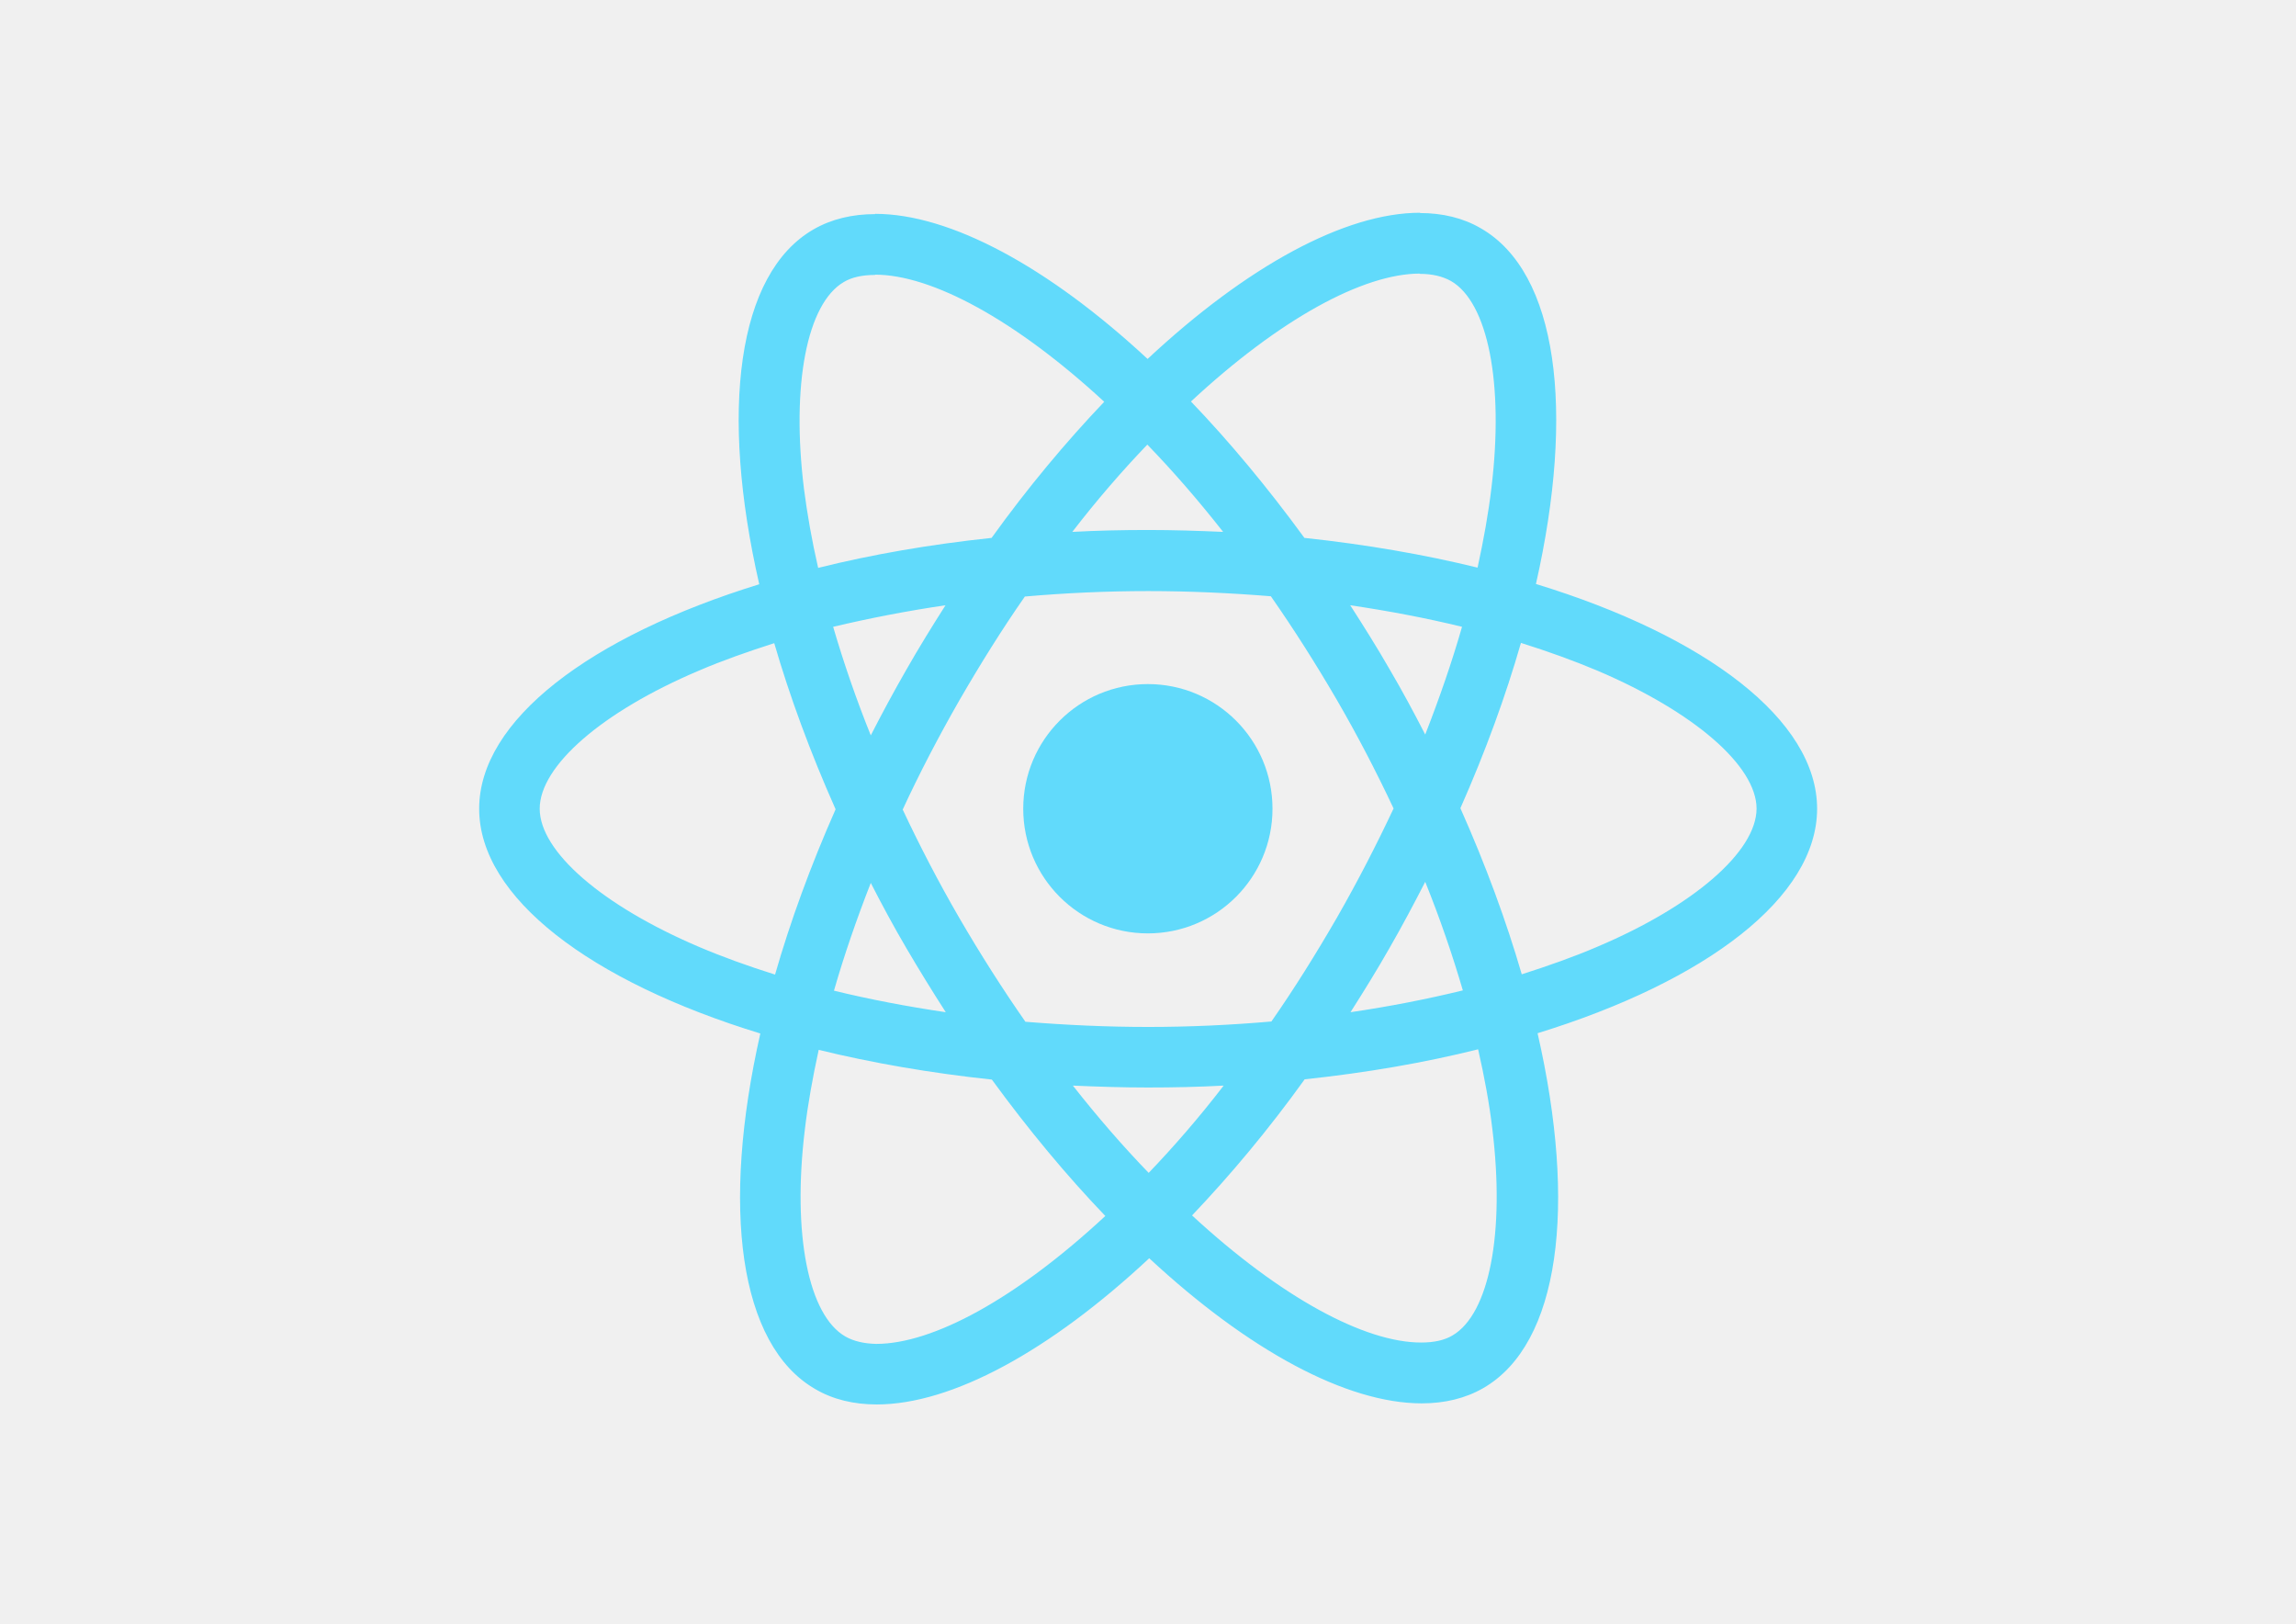
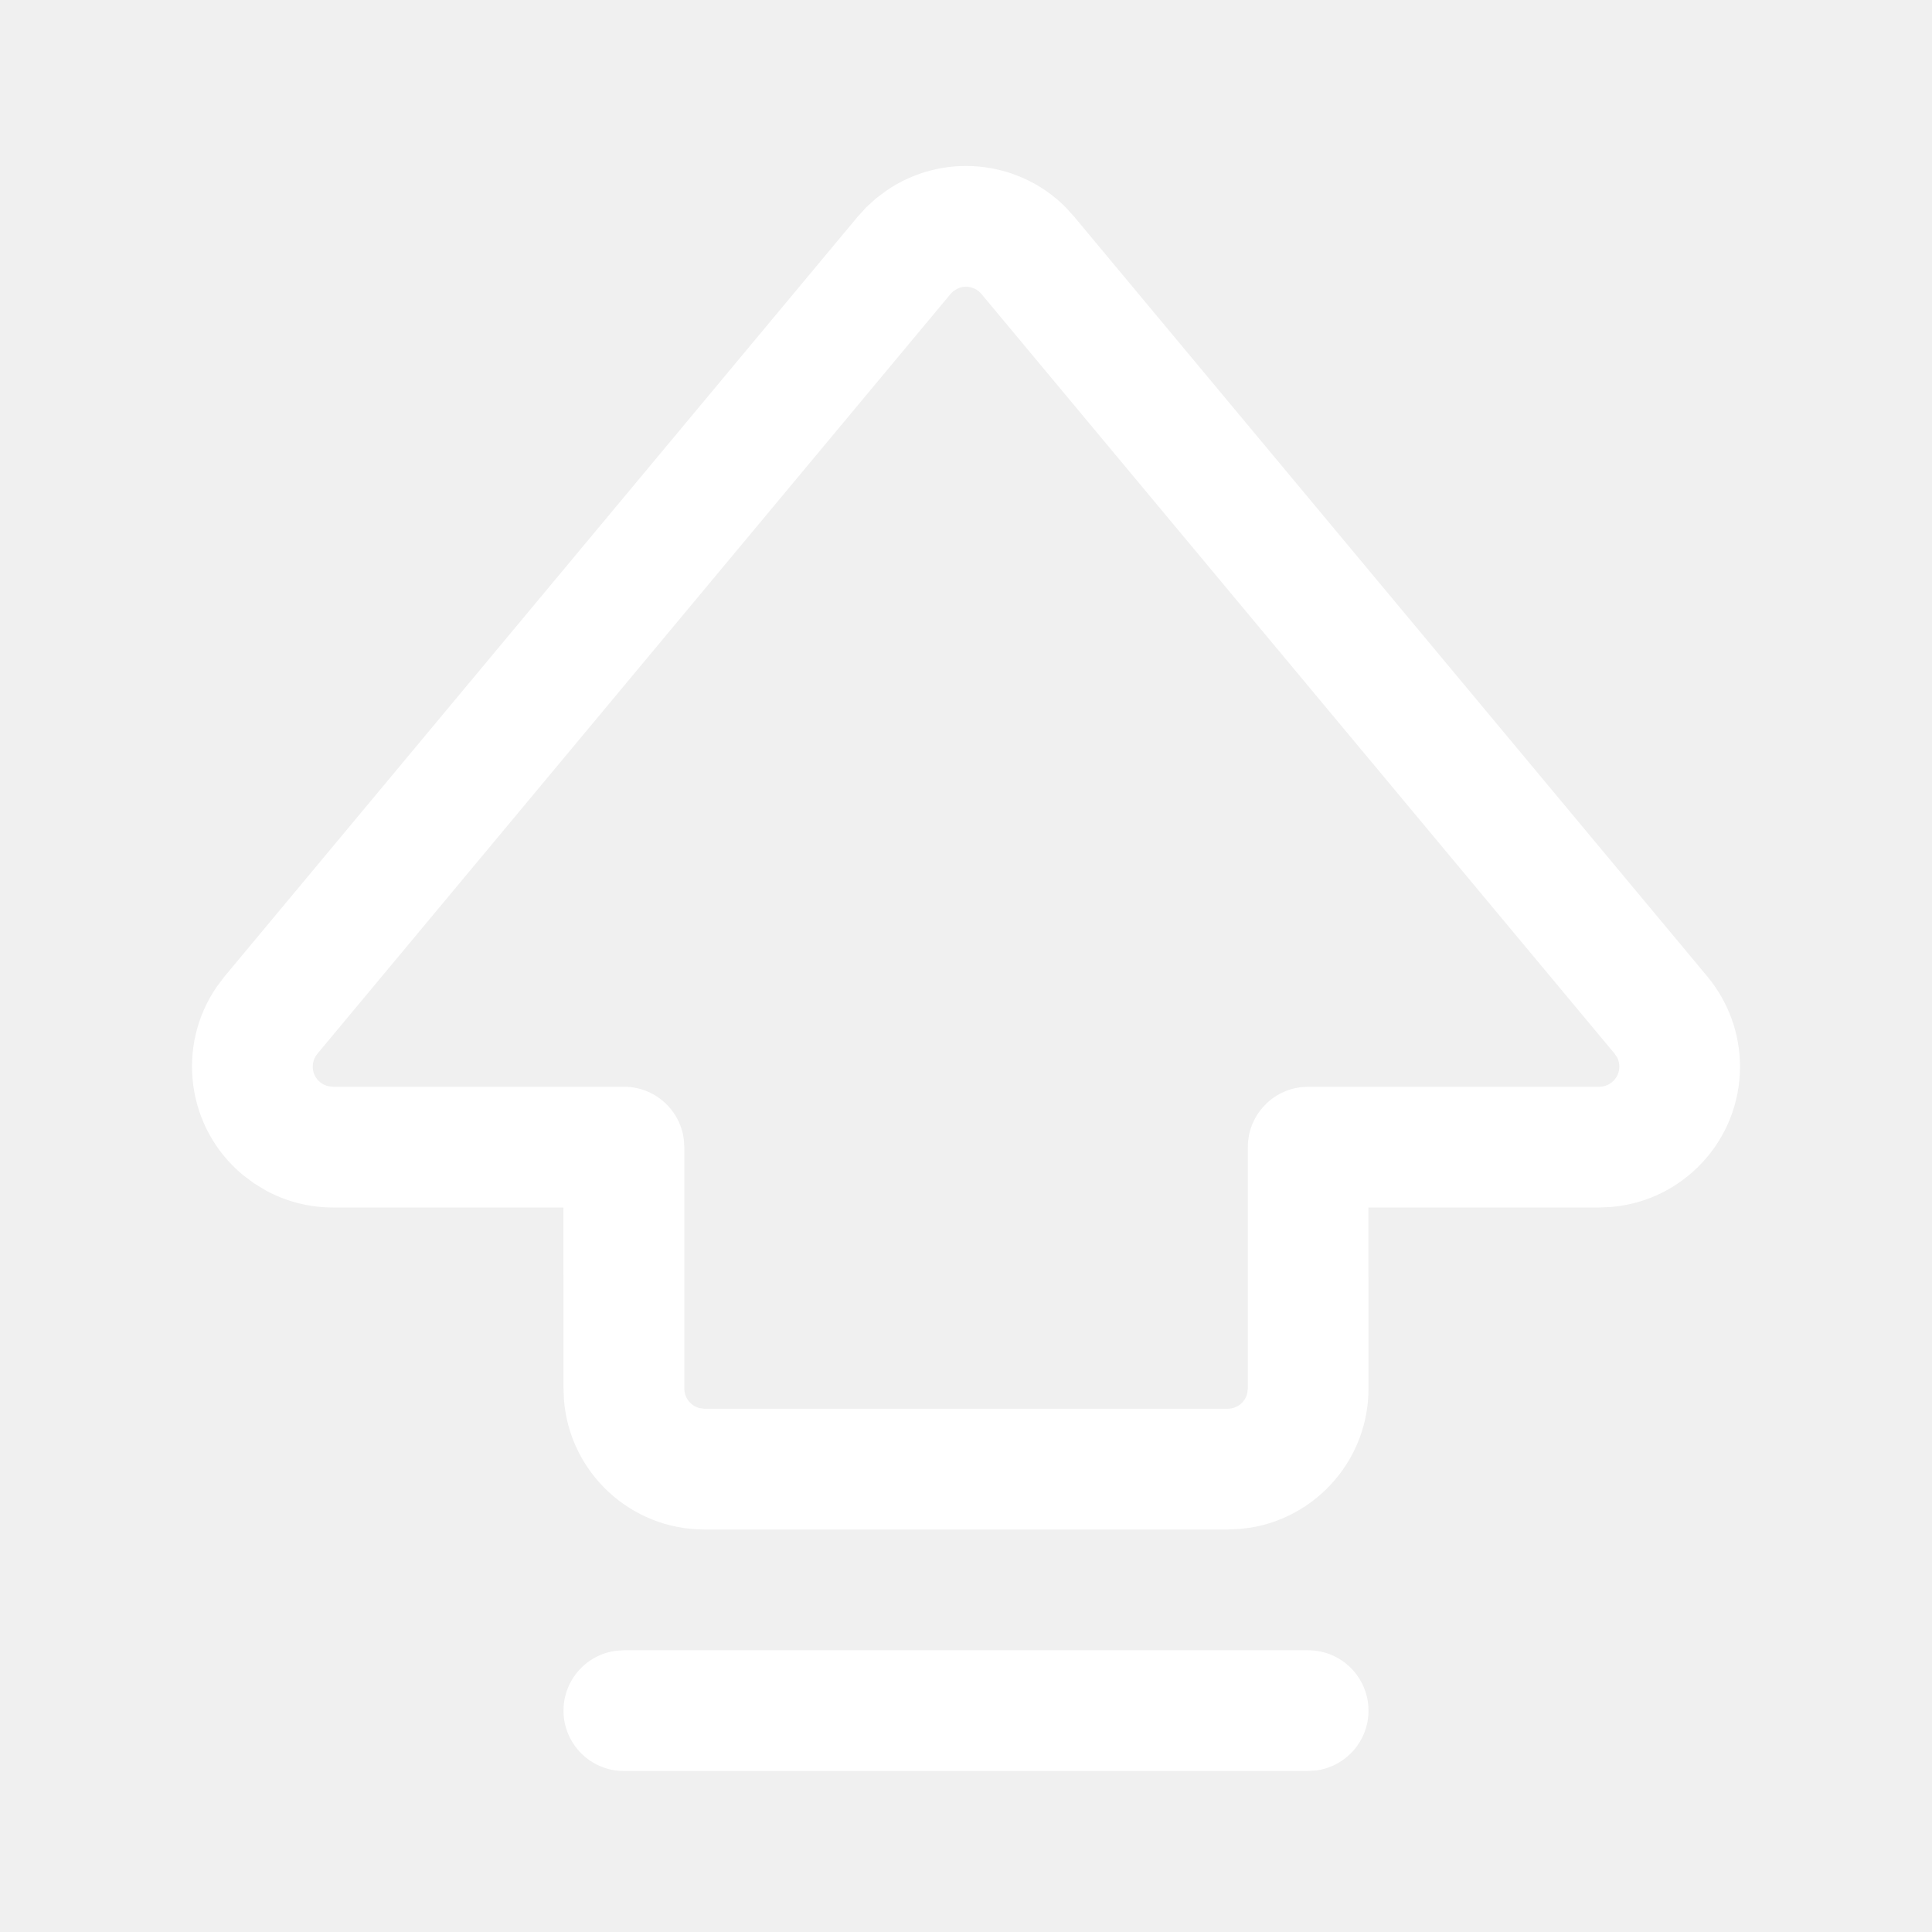
- <svg xmlns="http://www.w3.org/2000/svg" viewBox="0 0 841.9 595.3">
-   <g fill="#61DAFB">
-     <path d="M666.3 296.5c0-32.5-40.7-63.3-103.1-82.4 14.4-63.6 8-114.2-20.2-130.4-6.5-3.8-14.1-5.6-22.4-5.6v22.3c4.6 0 8.3.9 11.4 2.6 13.6 7.8 19.5 37.5 14.9 75.7-1.1 9.4-2.9 19.3-5.1 29.4-19.6-4.8-41-8.5-63.5-10.9-13.5-18.5-27.5-35.3-41.6-50 32.6-30.3 63.2-46.9 84-46.9V78c-27.5 0-63.5 19.6-99.9 53.6-36.4-33.8-72.4-53.2-99.9-53.2v22.3c20.7 0 51.4 16.5 84 46.6-14 14.7-28 31.4-41.3 49.9-22.6 2.4-44 6.1-63.6 11-2.3-10-4-19.7-5.2-29-4.7-38.2 1.1-67.9 14.6-75.8 3-1.8 6.9-2.6 11.5-2.6V78.5c-8.4 0-16 1.8-22.6 5.6-28.1 16.2-34.4 66.7-19.9 130.1-62.2 19.2-102.7 49.9-102.7 82.3 0 32.5 40.7 63.3 103.1 82.4-14.4 63.6-8 114.2 20.2 130.4 6.5 3.8 14.1 5.6 22.5 5.6 27.5 0 63.5-19.6 99.9-53.6 36.4 33.8 72.4 53.2 99.9 53.2 8.4 0 16-1.8 22.6-5.6 28.1-16.2 34.4-66.7 19.9-130.1 62-19.1 102.5-49.9 102.5-82.3zm-130.2-66.7c-3.7 12.9-8.3 26.2-13.5 39.5-4.1-8-8.4-16-13.1-24-4.6-8-9.5-15.8-14.4-23.4 14.2 2.1 27.9 4.7 41 7.9zm-45.8 106.5c-7.8 13.5-15.8 26.3-24.1 38.2-14.9 1.3-30 2-45.2 2-15.1 0-30.2-.7-45-1.9-8.3-11.9-16.4-24.6-24.2-38-7.6-13.1-14.5-26.4-20.8-39.8 6.2-13.4 13.2-26.8 20.7-39.9 7.8-13.5 15.8-26.3 24.1-38.2 14.9-1.3 30-2 45.2-2 15.1 0 30.2.7 45 1.9 8.3 11.9 16.4 24.6 24.2 38 7.6 13.1 14.5 26.4 20.8 39.8-6.3 13.4-13.2 26.8-20.7 39.9zm32.3-13c5.4 13.4 10 26.8 13.8 39.8-13.1 3.2-26.9 5.9-41.2 8 4.9-7.7 9.8-15.6 14.4-23.7 4.6-8 8.9-16.1 13-24.1zM421.2 430c-9.3-9.6-18.6-20.3-27.8-32 9 .4 18.2.7 27.5.7 9.4 0 18.7-.2 27.8-.7-9 11.7-18.3 22.4-27.5 32zm-74.4-58.9c-14.2-2.1-27.9-4.7-41-7.9 3.7-12.9 8.3-26.2 13.5-39.5 4.1 8 8.4 16 13.1 24 4.7 8 9.5 15.8 14.4 23.4zM420.7 163c9.3 9.6 18.6 20.3 27.8 32-9-.4-18.2-.7-27.5-.7-9.4 0-18.7.2-27.8.7 9-11.7 18.3-22.4 27.5-32zm-74 58.9c-4.9 7.7-9.8 15.6-14.4 23.7-4.6 8-8.9 16-13 24-5.4-13.4-10-26.8-13.8-39.8 13.1-3.1 26.9-5.8 41.2-7.9zm-90.5 125.2c-35.4-15.1-58.3-34.9-58.3-50.6 0-15.7 22.9-35.6 58.3-50.6 8.6-3.7 18-7 27.7-10.1 5.7 19.6 13.2 40 22.5 60.9-9.2 20.8-16.6 41.1-22.2 60.6-9.9-3.1-19.3-6.5-28-10.2zM310 490c-13.6-7.8-19.5-37.5-14.9-75.7 1.1-9.4 2.9-19.3 5.1-29.4 19.6 4.8 41 8.5 63.5 10.9 13.5 18.5 27.5 35.3 41.6 50-32.6 30.3-63.2 46.9-84 46.9-4.5-.1-8.3-1-11.3-2.7zm237.2-76.2c4.7 38.2-1.1 67.9-14.6 75.8-3 1.8-6.9 2.6-11.5 2.6-20.7 0-51.4-16.5-84-46.6 14-14.7 28-31.4 41.3-49.9 22.6-2.4 44-6.1 63.6-11 2.3 10.1 4.1 19.8 5.2 29.1zm38.5-66.7c-8.6 3.7-18 7-27.7 10.1-5.7-19.6-13.2-40-22.5-60.9 9.2-20.8 16.6-41.1 22.2-60.6 9.9 3.1 19.3 6.5 28.1 10.2 35.4 15.1 58.3 34.9 58.3 50.6-.1 15.7-23 35.6-58.4 50.6zM320.8 78.4z" />
-     <circle cx="420.9" cy="296.5" r="45.7" />
-     <path d="M520.5 78.1z" />
-   </g>
+ <svg xmlns="http://www.w3.org/2000/svg" height="24" viewBox="0 0 24 24" width="24">
+   <path d="m16.25 20.5c.414 0 .75.336.75.75 0 .38-.282.693-.648.743l-.102.007h-8.5c-.414 0-.75-.336-.75-.75 0-.38.282-.693.648-.743l.102-.007zm-5.243-18.129c.693-.479 1.635-.394 2.23.203l.107.118 7.865 9.438c.262.315.406.711.406 1.12 0 .918-.707 1.671-1.606 1.744l-.144.006h-2.866l.001 2.25c0 .867-.631 1.587-1.458 1.726l-.148.018-.144.006h-6.5c-.918 0-1.671-.707-1.744-1.606l-.006-.144-.001-2.25h-2.864c-.292 0-.578-.073-.832-.211l-.148-.09-.14-.105c-.701-.584-.83-1.601-.321-2.338l.096-.127 7.865-9.438.107-.117.117-.107zm1.185 1.281c-.074-.088-.195-.113-.295-.068l-.057.036-.032.032-7.865 9.438c-.088.106-.074.264.032.352.03.025.065.042.103.051l.058.007h3.615c.38 0 .693.282.743.648l.007.102v3c0 .118.082.217.193.243l.057.007h6.5c.118 0 .217-.082.243-.193l.007-.057v-3c0-.38.282-.693.648-.743l.102-.007h3.615c.138 0 .25-.112.25-.25 0-.039-.009-.077-.026-.112l-.032-.048z" fill="#ffffff" />
</svg>
